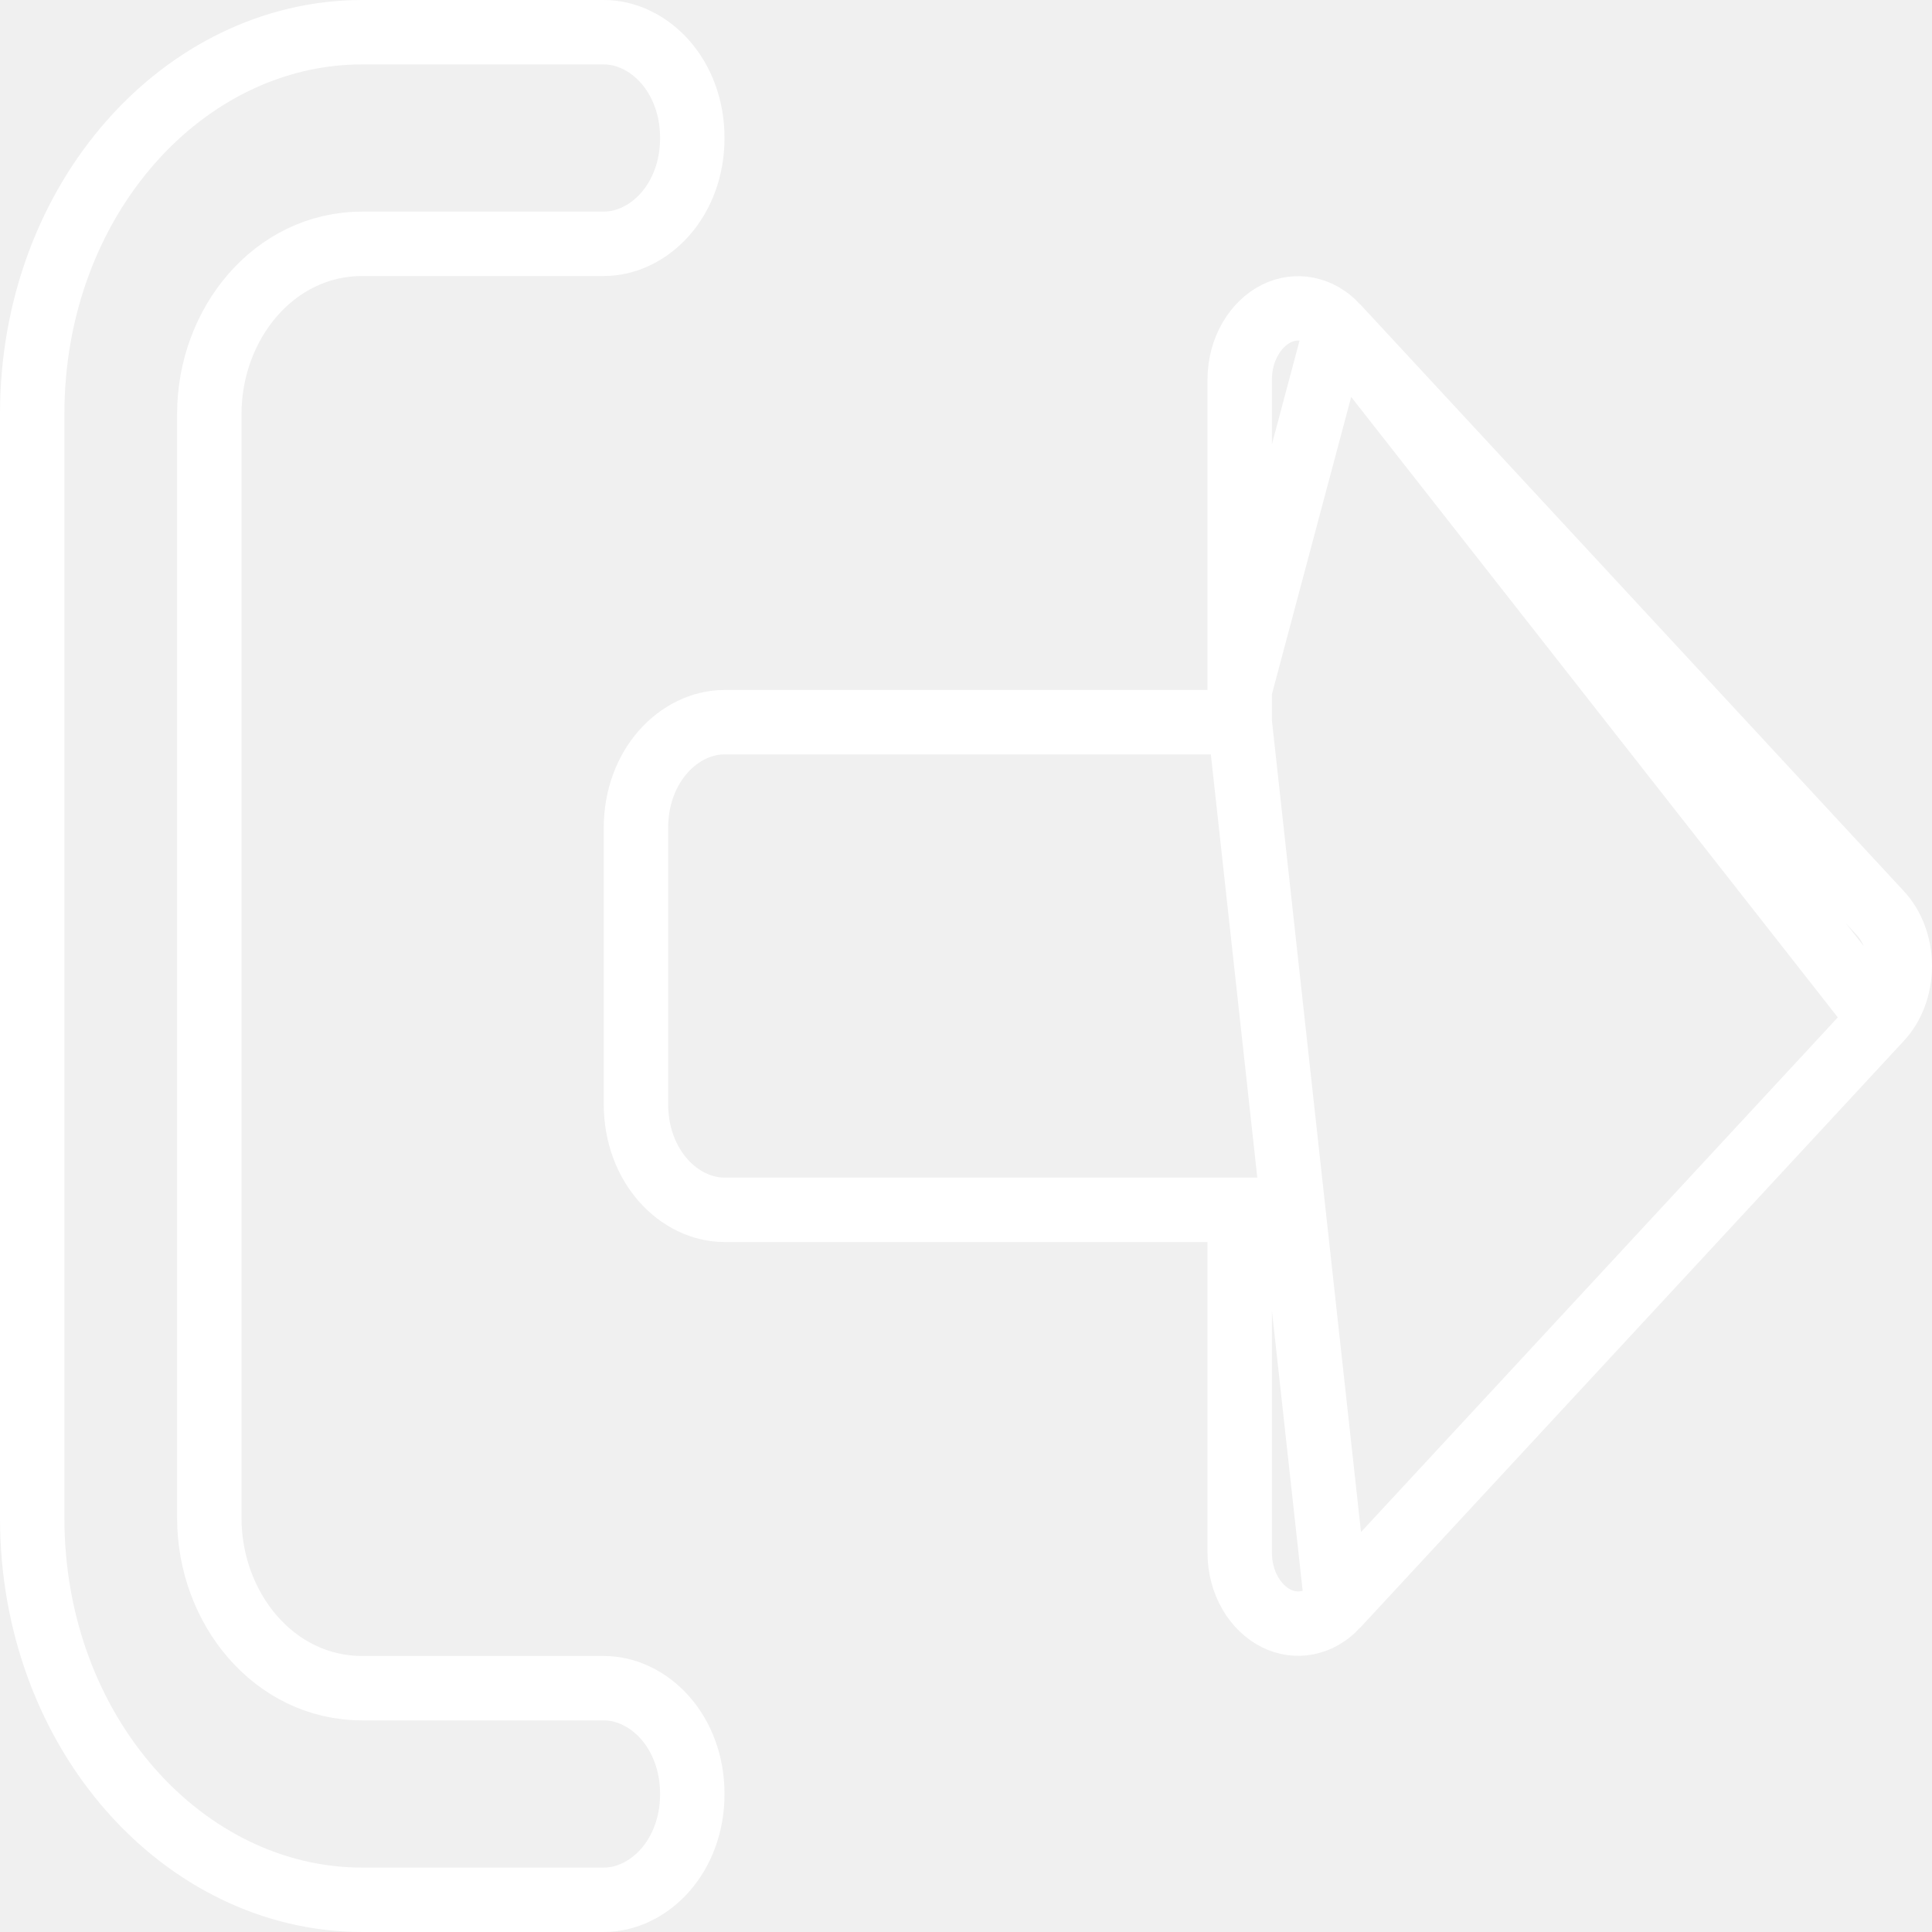
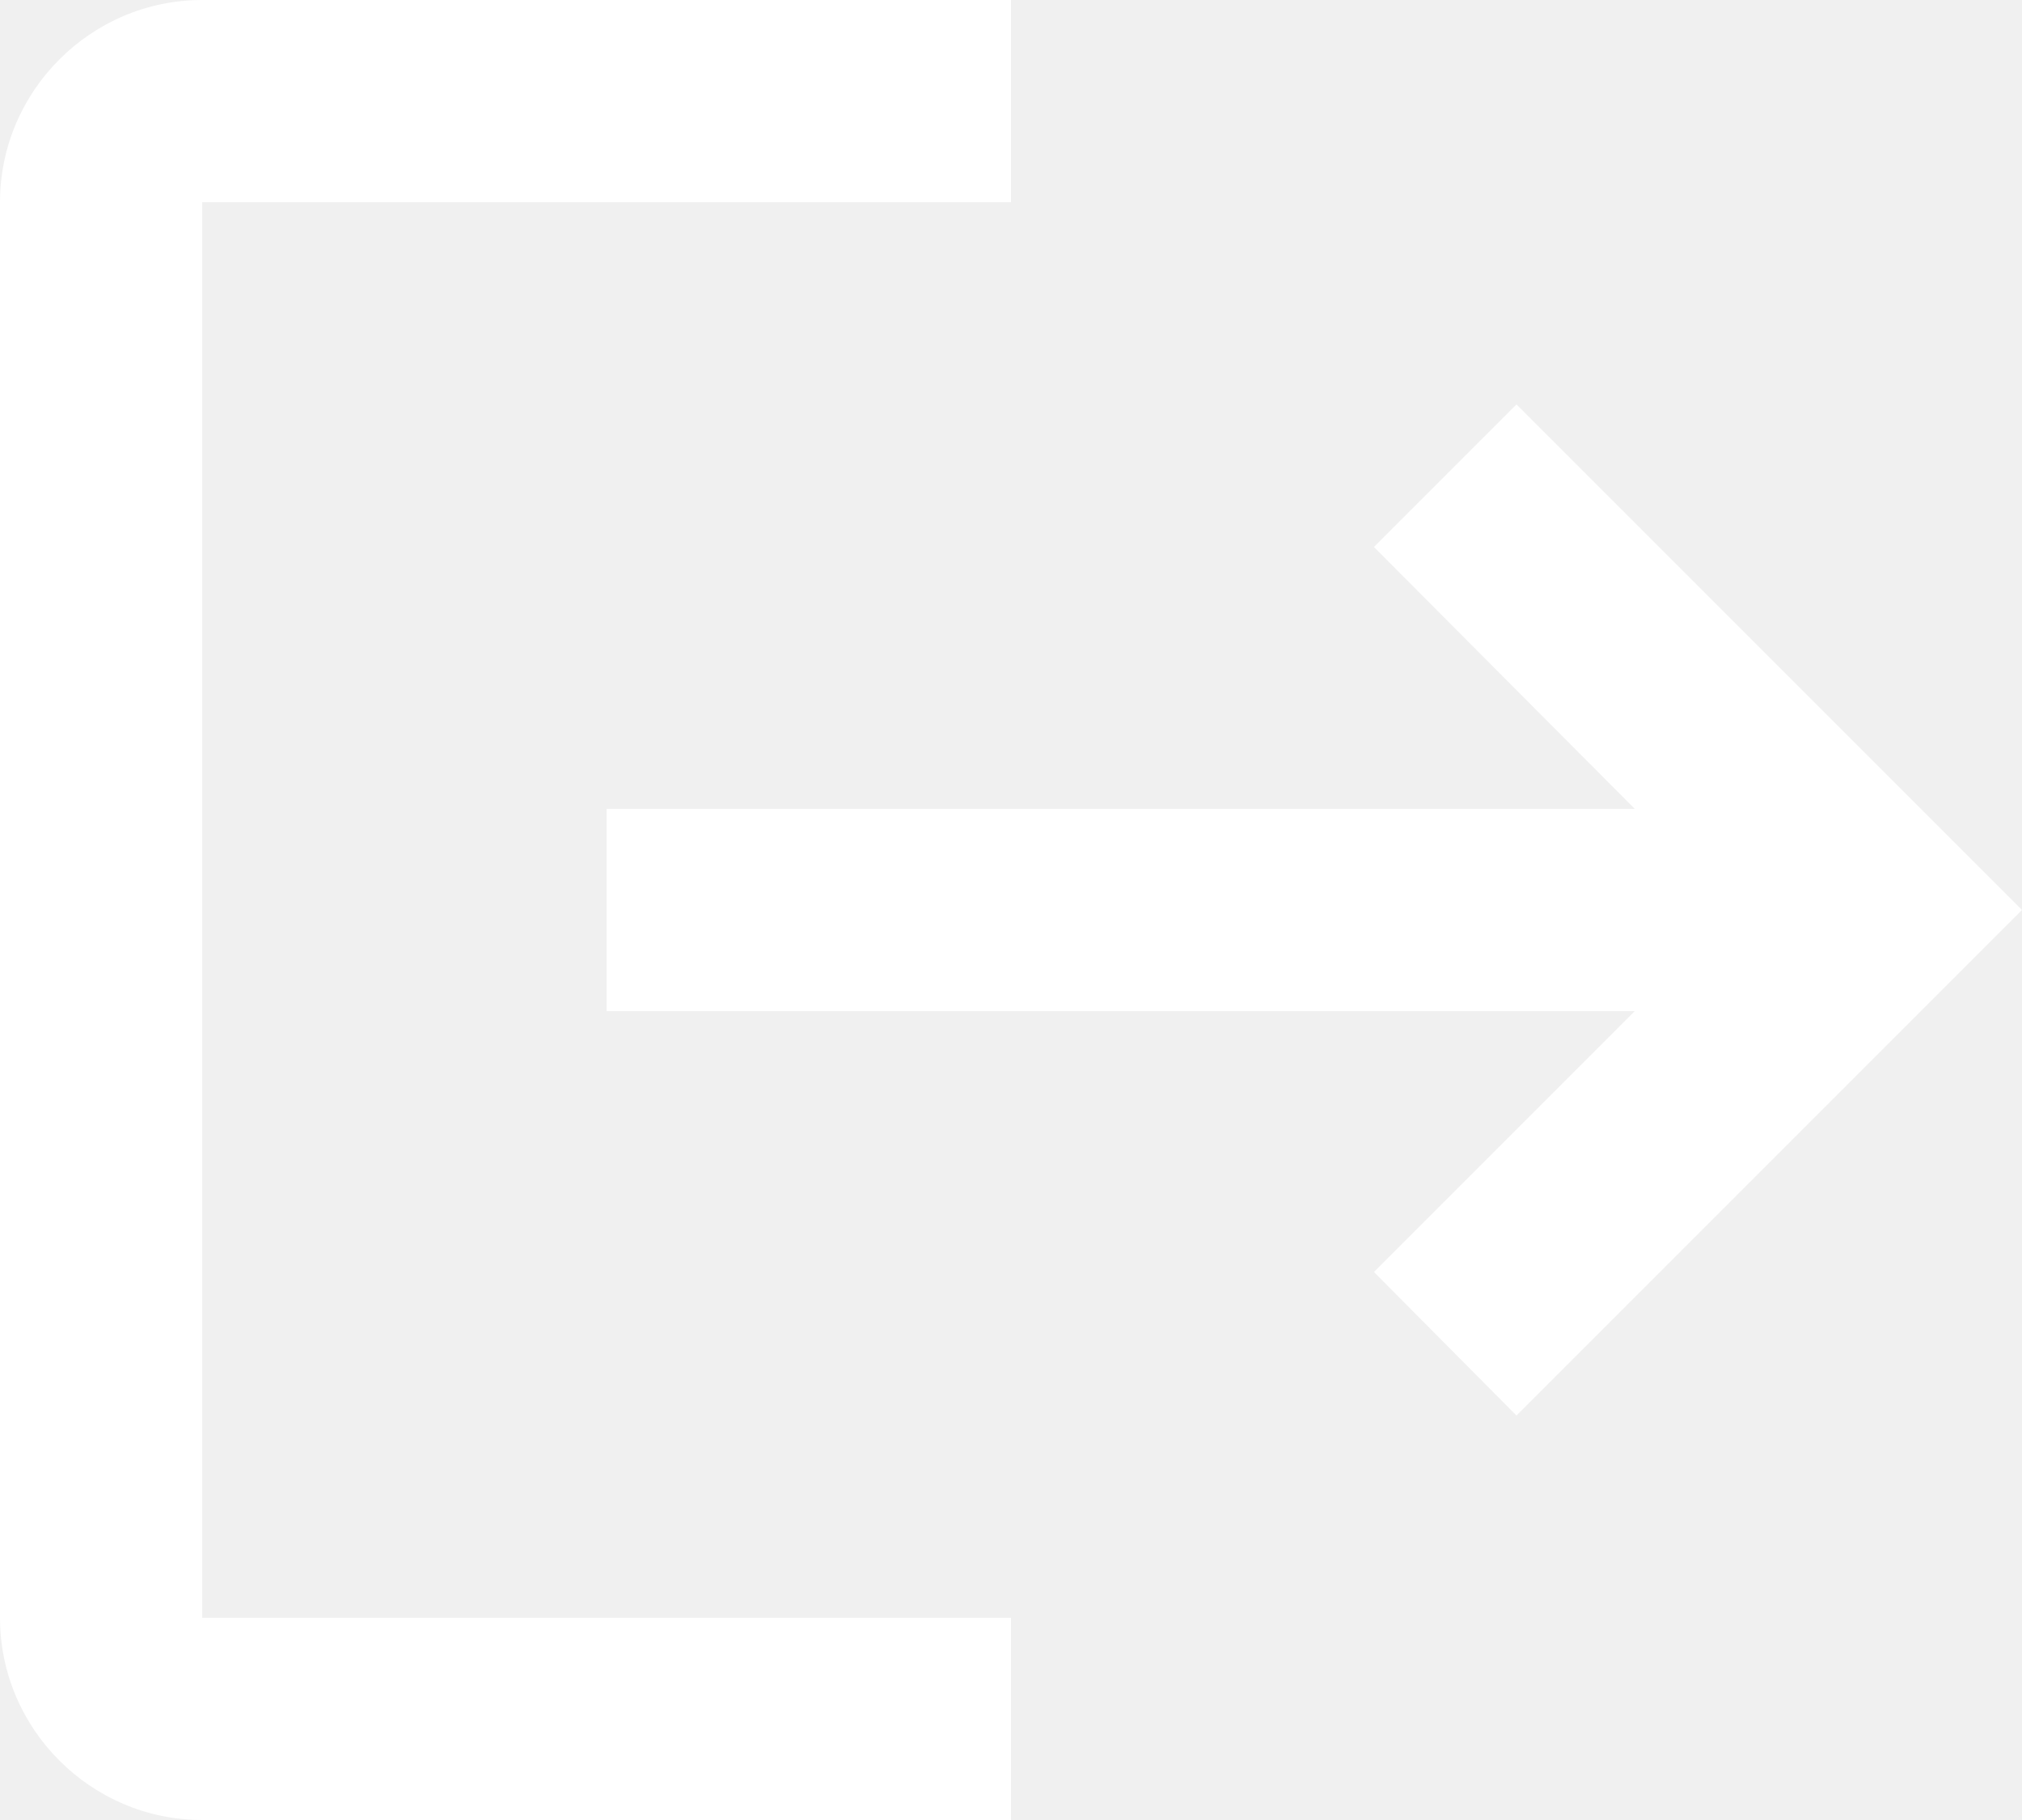
- <svg xmlns="http://www.w3.org/2000/svg" width="30" height="30" viewBox="0 0 30 30" fill="none">
-   <path d="M29.194 15.825L29.195 15.824C29.383 15.623 29.5 15.326 29.5 15C29.5 14.674 29.383 14.377 29.195 14.176L29.194 14.175L20.757 5.068L29.194 15.825ZM29.194 15.825L20.757 24.932L29.194 15.825ZM19.25 11.214H18.75H11.25C10.55 11.214 9.875 11.883 9.875 12.857V17.143C9.875 18.117 10.55 18.786 11.25 18.786H18.75H19.25V19.286V24.107C19.25 24.586 19.498 24.973 19.821 25.132C20.125 25.282 20.487 25.223 20.756 24.933L19.25 11.214ZM19.25 11.214V10.714M19.25 11.214V10.714M19.25 10.714V5.893C19.25 5.42 19.499 5.027 19.821 4.868C20.125 4.718 20.487 4.777 20.756 5.067L19.25 10.714ZM10.75 2.143C10.75 3.117 10.075 3.786 9.375 3.786H5.625C4.251 3.786 3.25 5.032 3.25 6.429V23.571C3.25 24.968 4.251 26.214 5.625 26.214H9.375C10.075 26.214 10.75 26.883 10.75 27.857C10.75 28.831 10.075 29.5 9.375 29.5H5.625C2.856 29.5 0.5 26.909 0.5 23.571V6.429C0.5 3.091 2.856 0.5 5.625 0.5H9.375C10.075 0.5 10.75 1.169 10.75 2.143Z" stroke="white" />
+ <svg xmlns="http://www.w3.org/2000/svg" width="80" height="72" viewBox="0 0 80 72" fill="none">
+   <path d="M60 16L54.36 21.64L64.68 32H24V40H64.68L54.36 50.32L60 56L80 36L60 16ZM8 8H40V0H8C3.6 0 0 3.6 0 8V64C0 68.4 3.6 72 8 72H40V64H8V8Z" fill="white" />
</svg>
